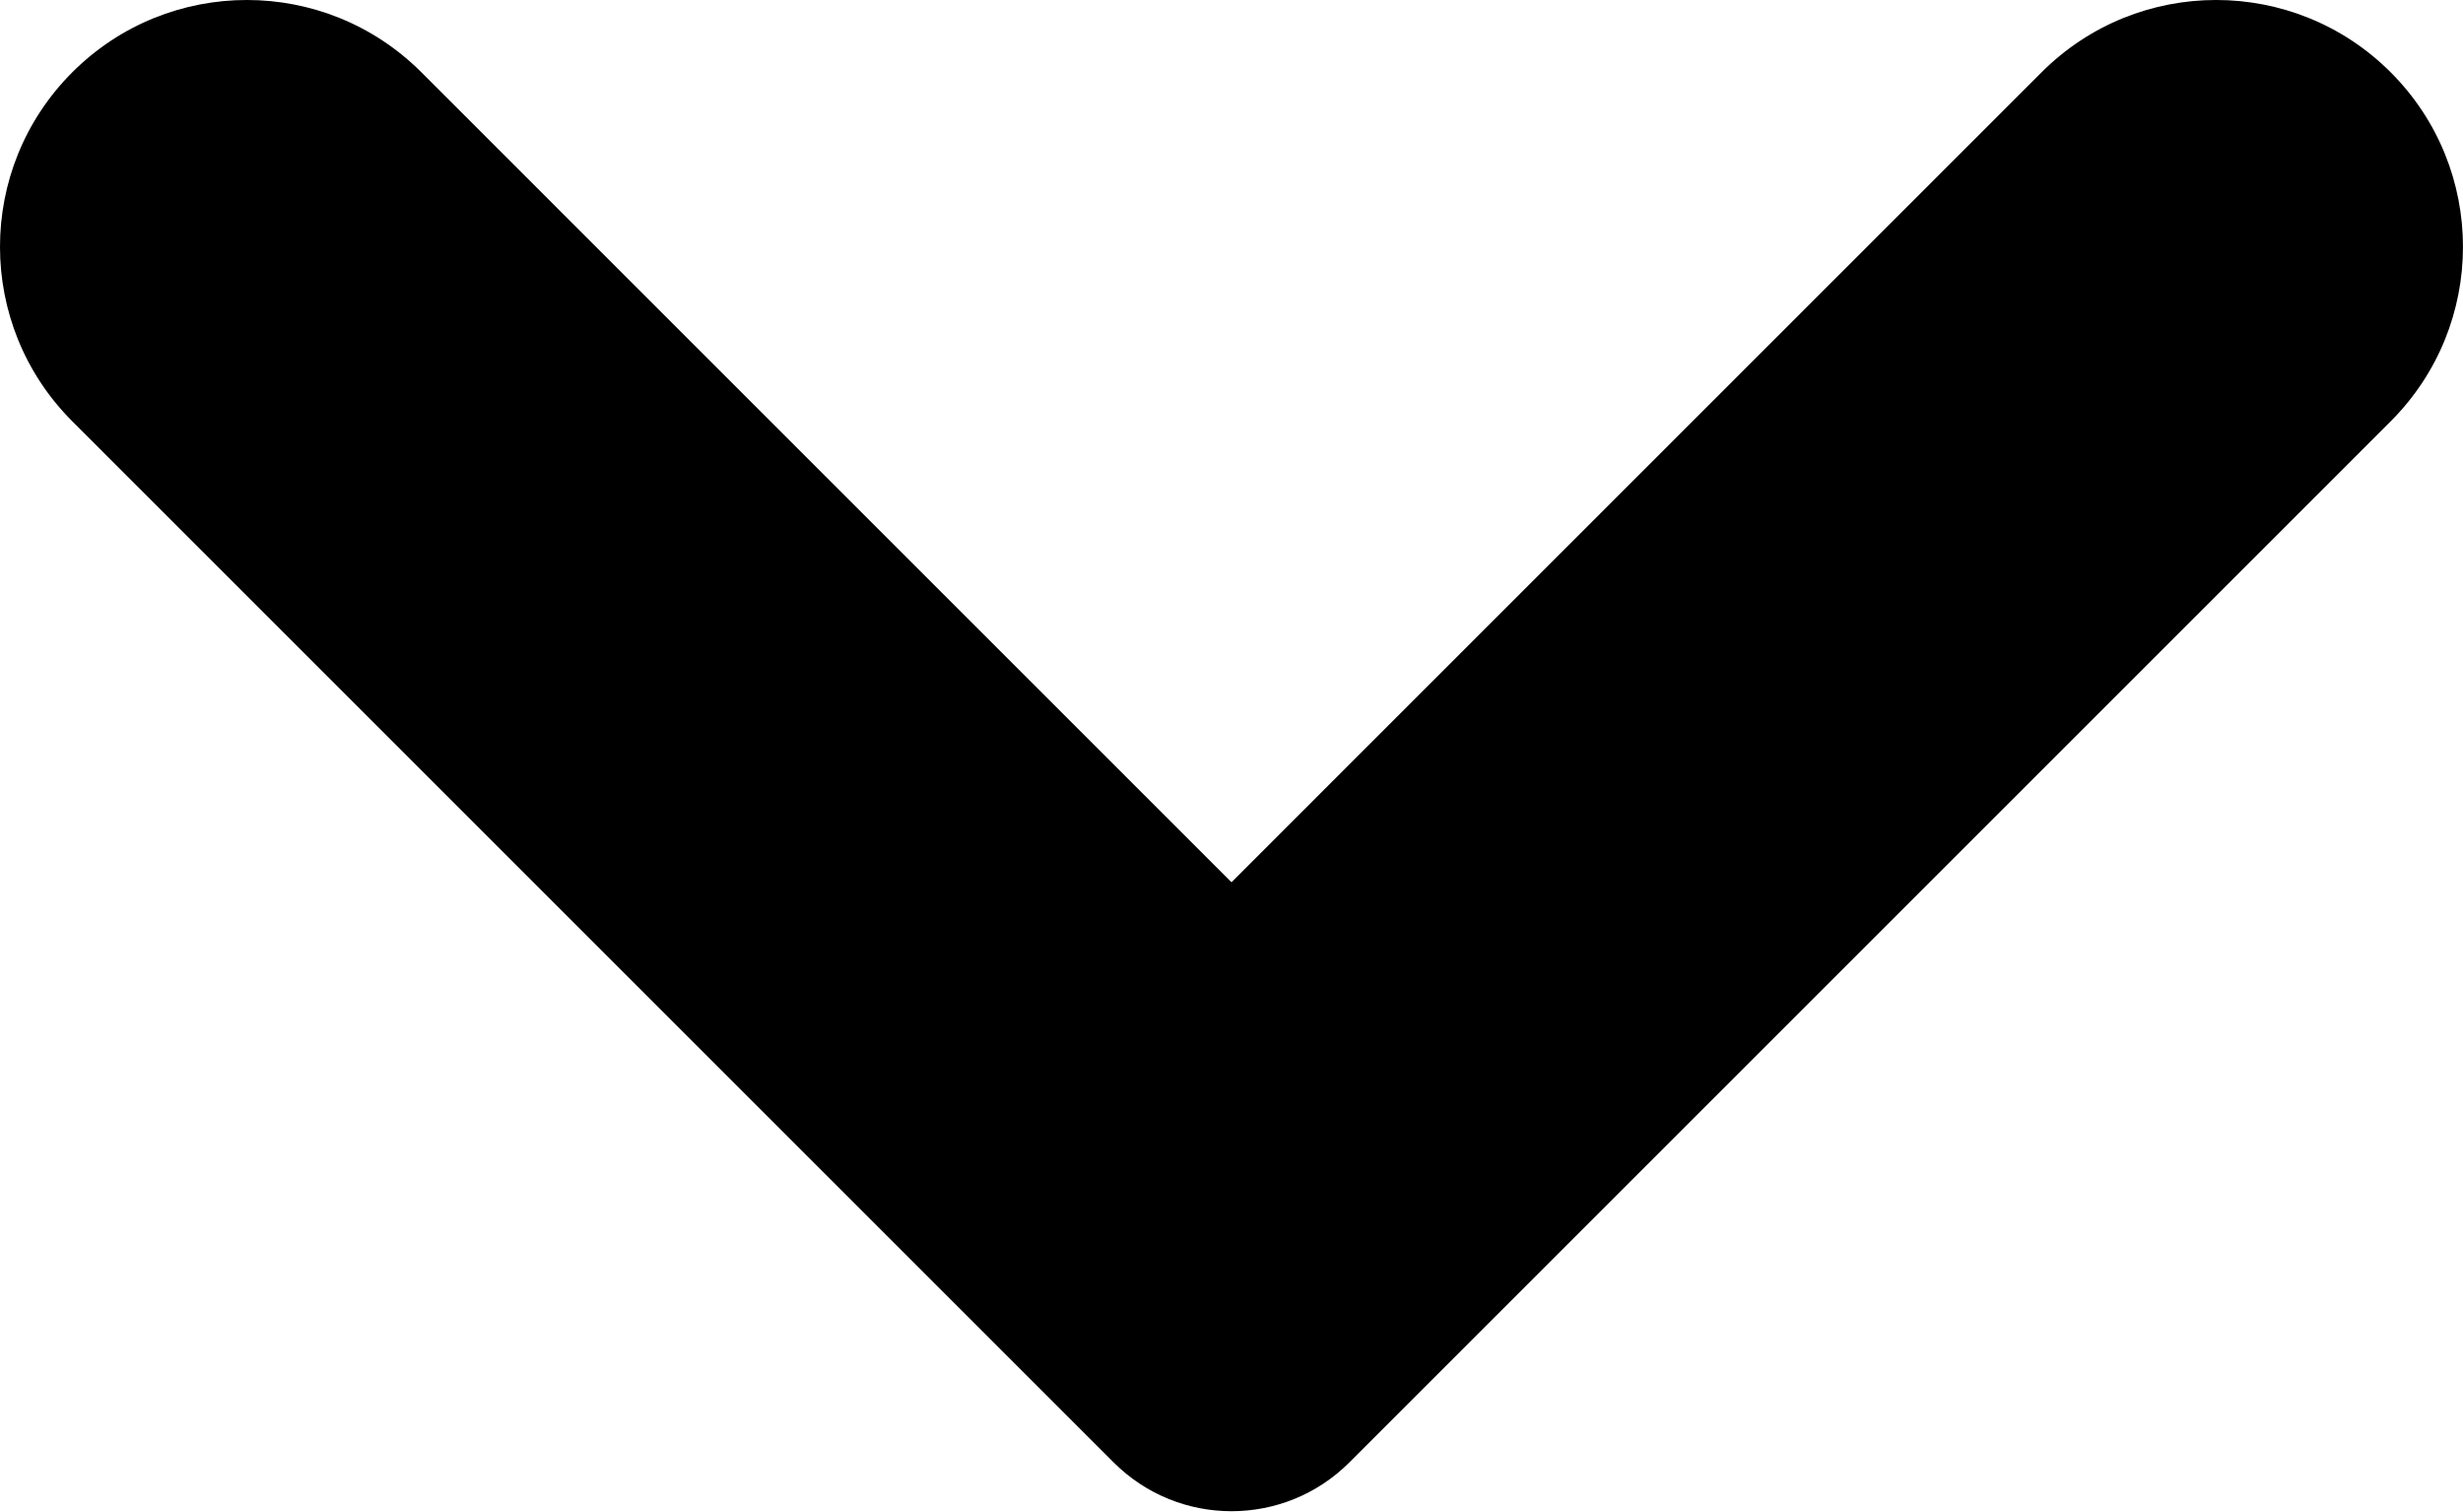
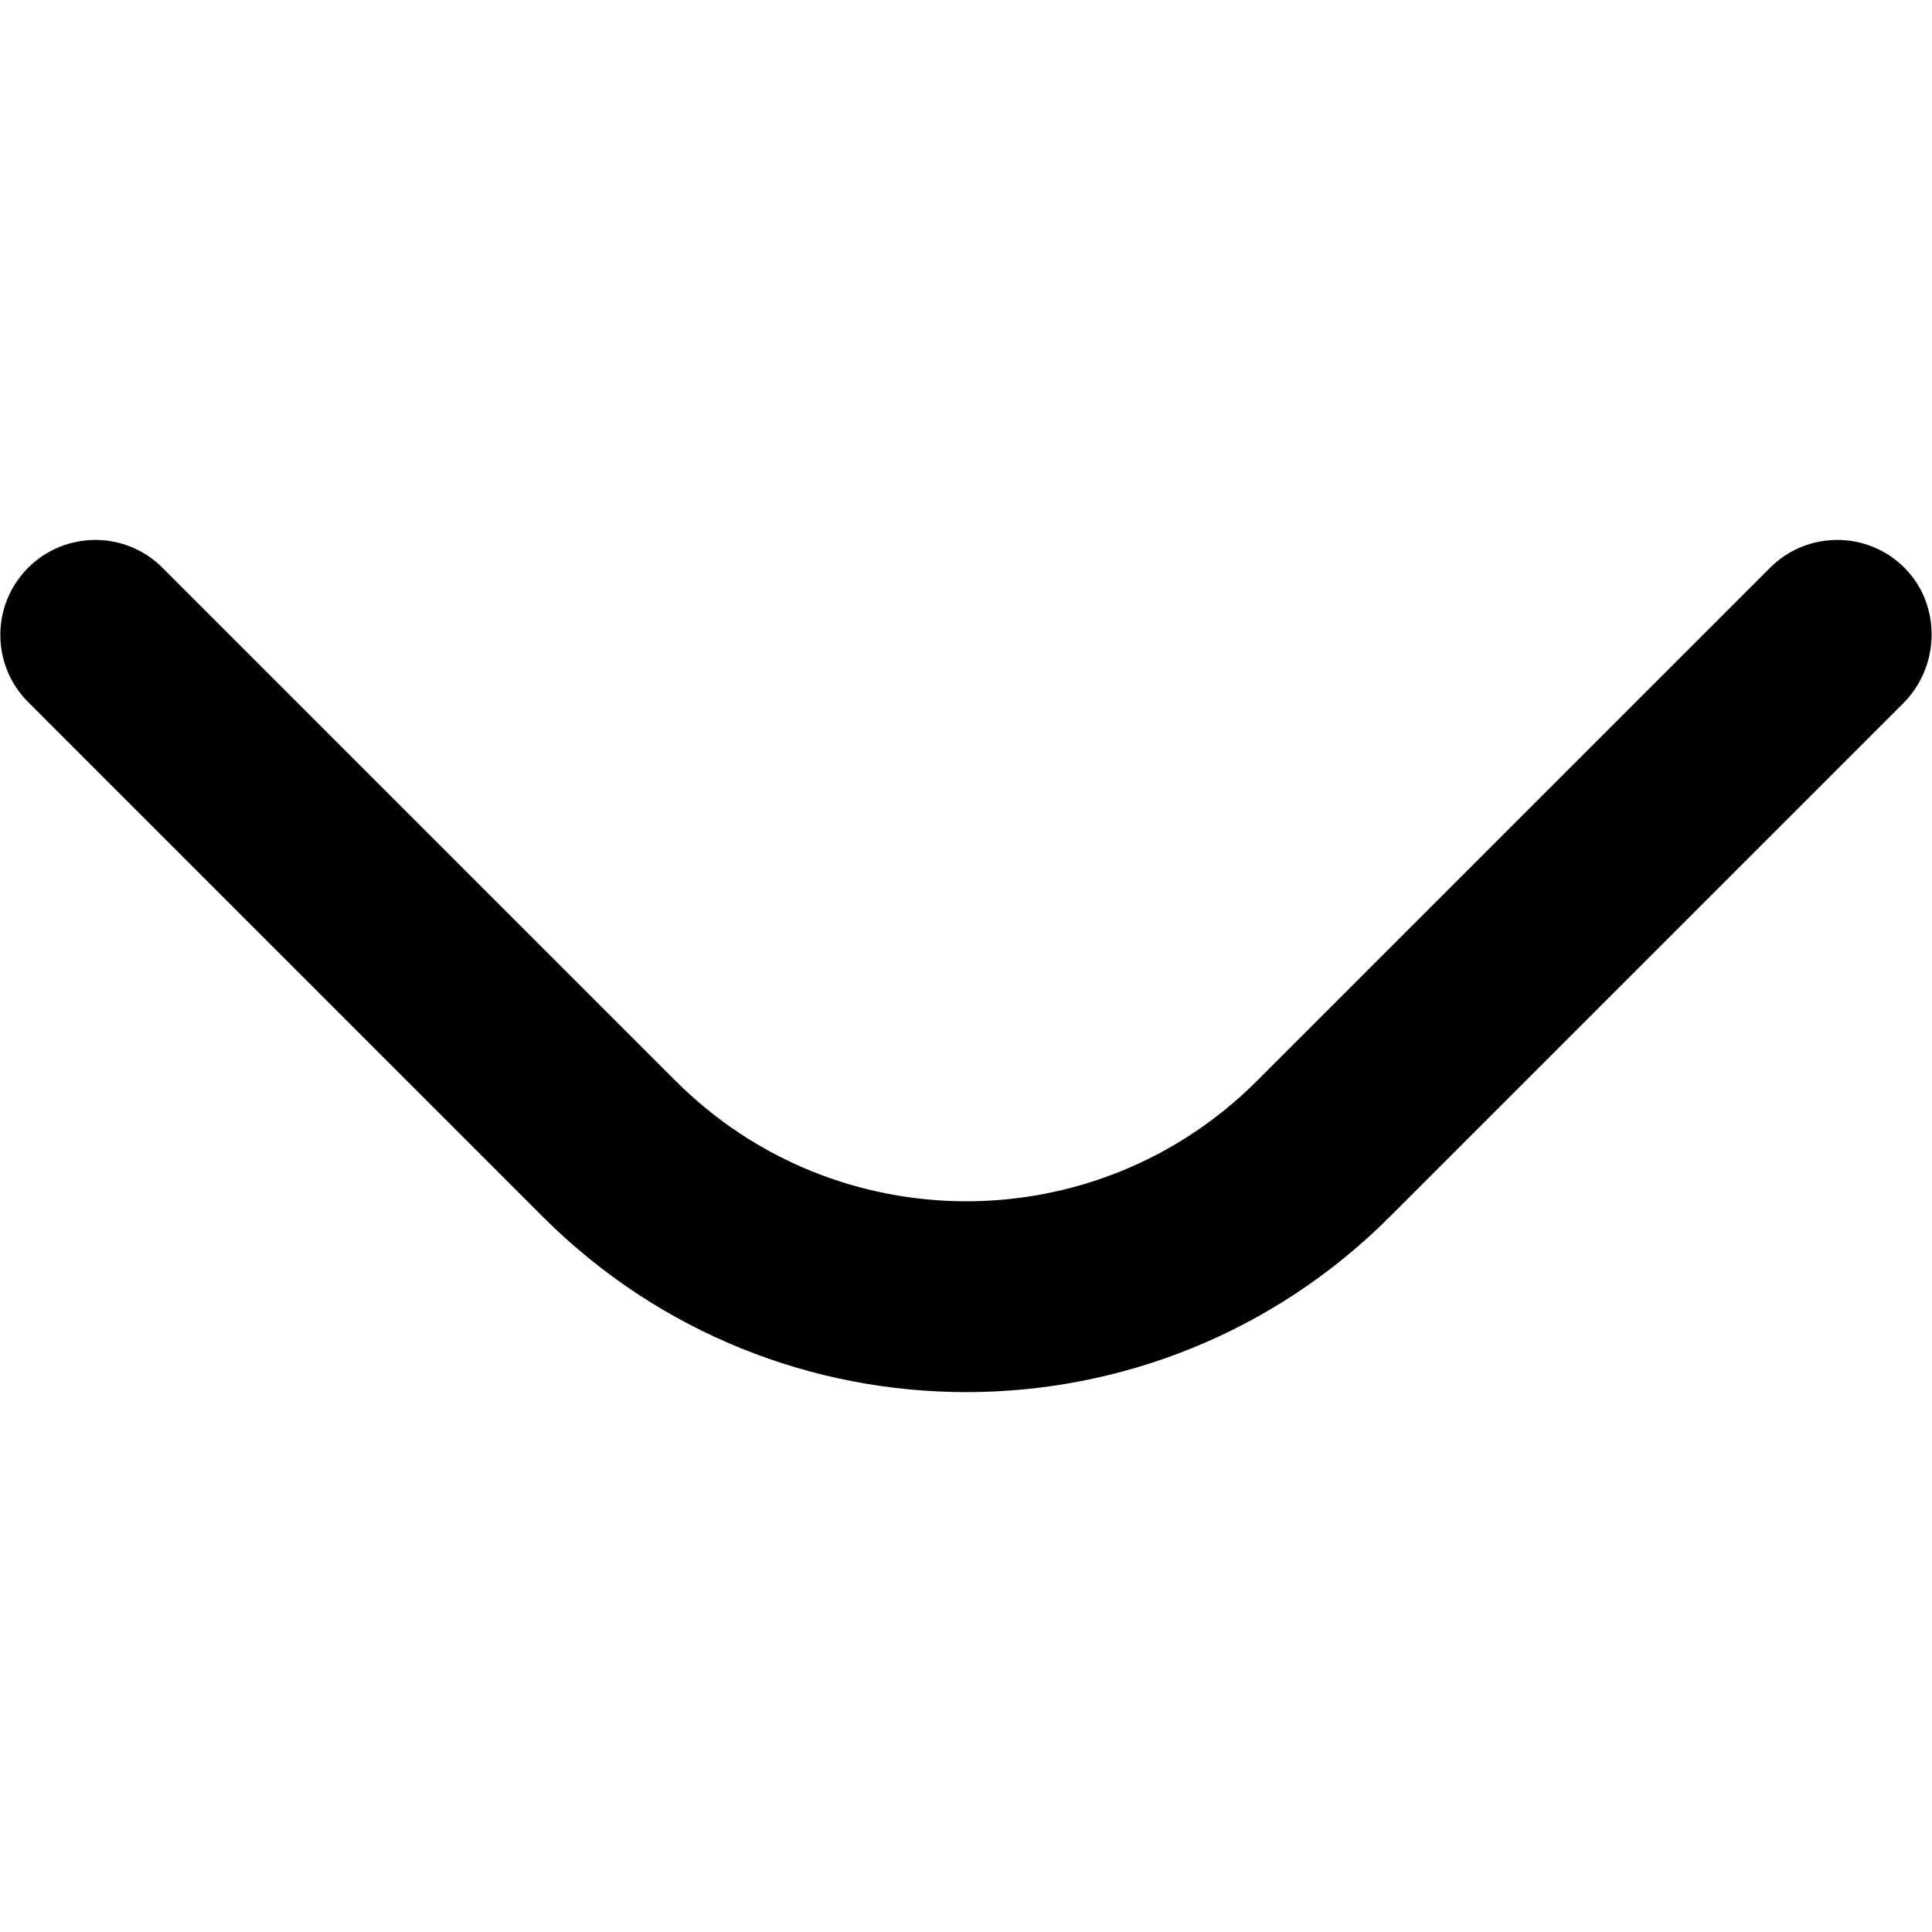
- <svg xmlns="http://www.w3.org/2000/svg" id="Layer_1" data-name="Layer 1" viewBox="0 0 832.56 510.93">
-   <path d="M808.11,142.44L456.13,494.42c-22.01,22.01-57.69,22.01-79.7,0L24.44,142.44C-8.15,109.86-8.15,57.02,24.44,24.44h0c32.59-32.59,85.42-32.59,118,0L416.28,298.28,690.11,24.44c32.58-32.59,85.42-32.59,118,0h0c32.59,32.59,32.59,85.42,0,118h0Z" />
+ <svg xmlns="http://www.w3.org/2000/svg" id="Layer_31" data-name="Layer 31" viewBox="0 0 850.41 850.42">
+   <defs>
+     <style>
+       .cls-1 {
+         fill: #010101;
+       }
+     </style>
+   </defs>
+   <path class="cls-1" d="M808.72,237.66c10.6,0,21.19,4,29.33,12.01,16.52,16.27,16.11,43.5-.28,59.9l-225.97,225.97c-102.98,102.98-269.94,102.98-372.91,0L12.39,309.05C4.22,300.88,.14,290.18,.14,279.48s4.08-21.4,12.25-29.57c16.33-16.33,42.8-16.33,59.13,0l225.87,225.87c70.66,70.66,185.23,70.66,255.89,0l225.86-225.86c8.17-8.17,18.87-12.25,29.57-12.25Z" />
</svg>
